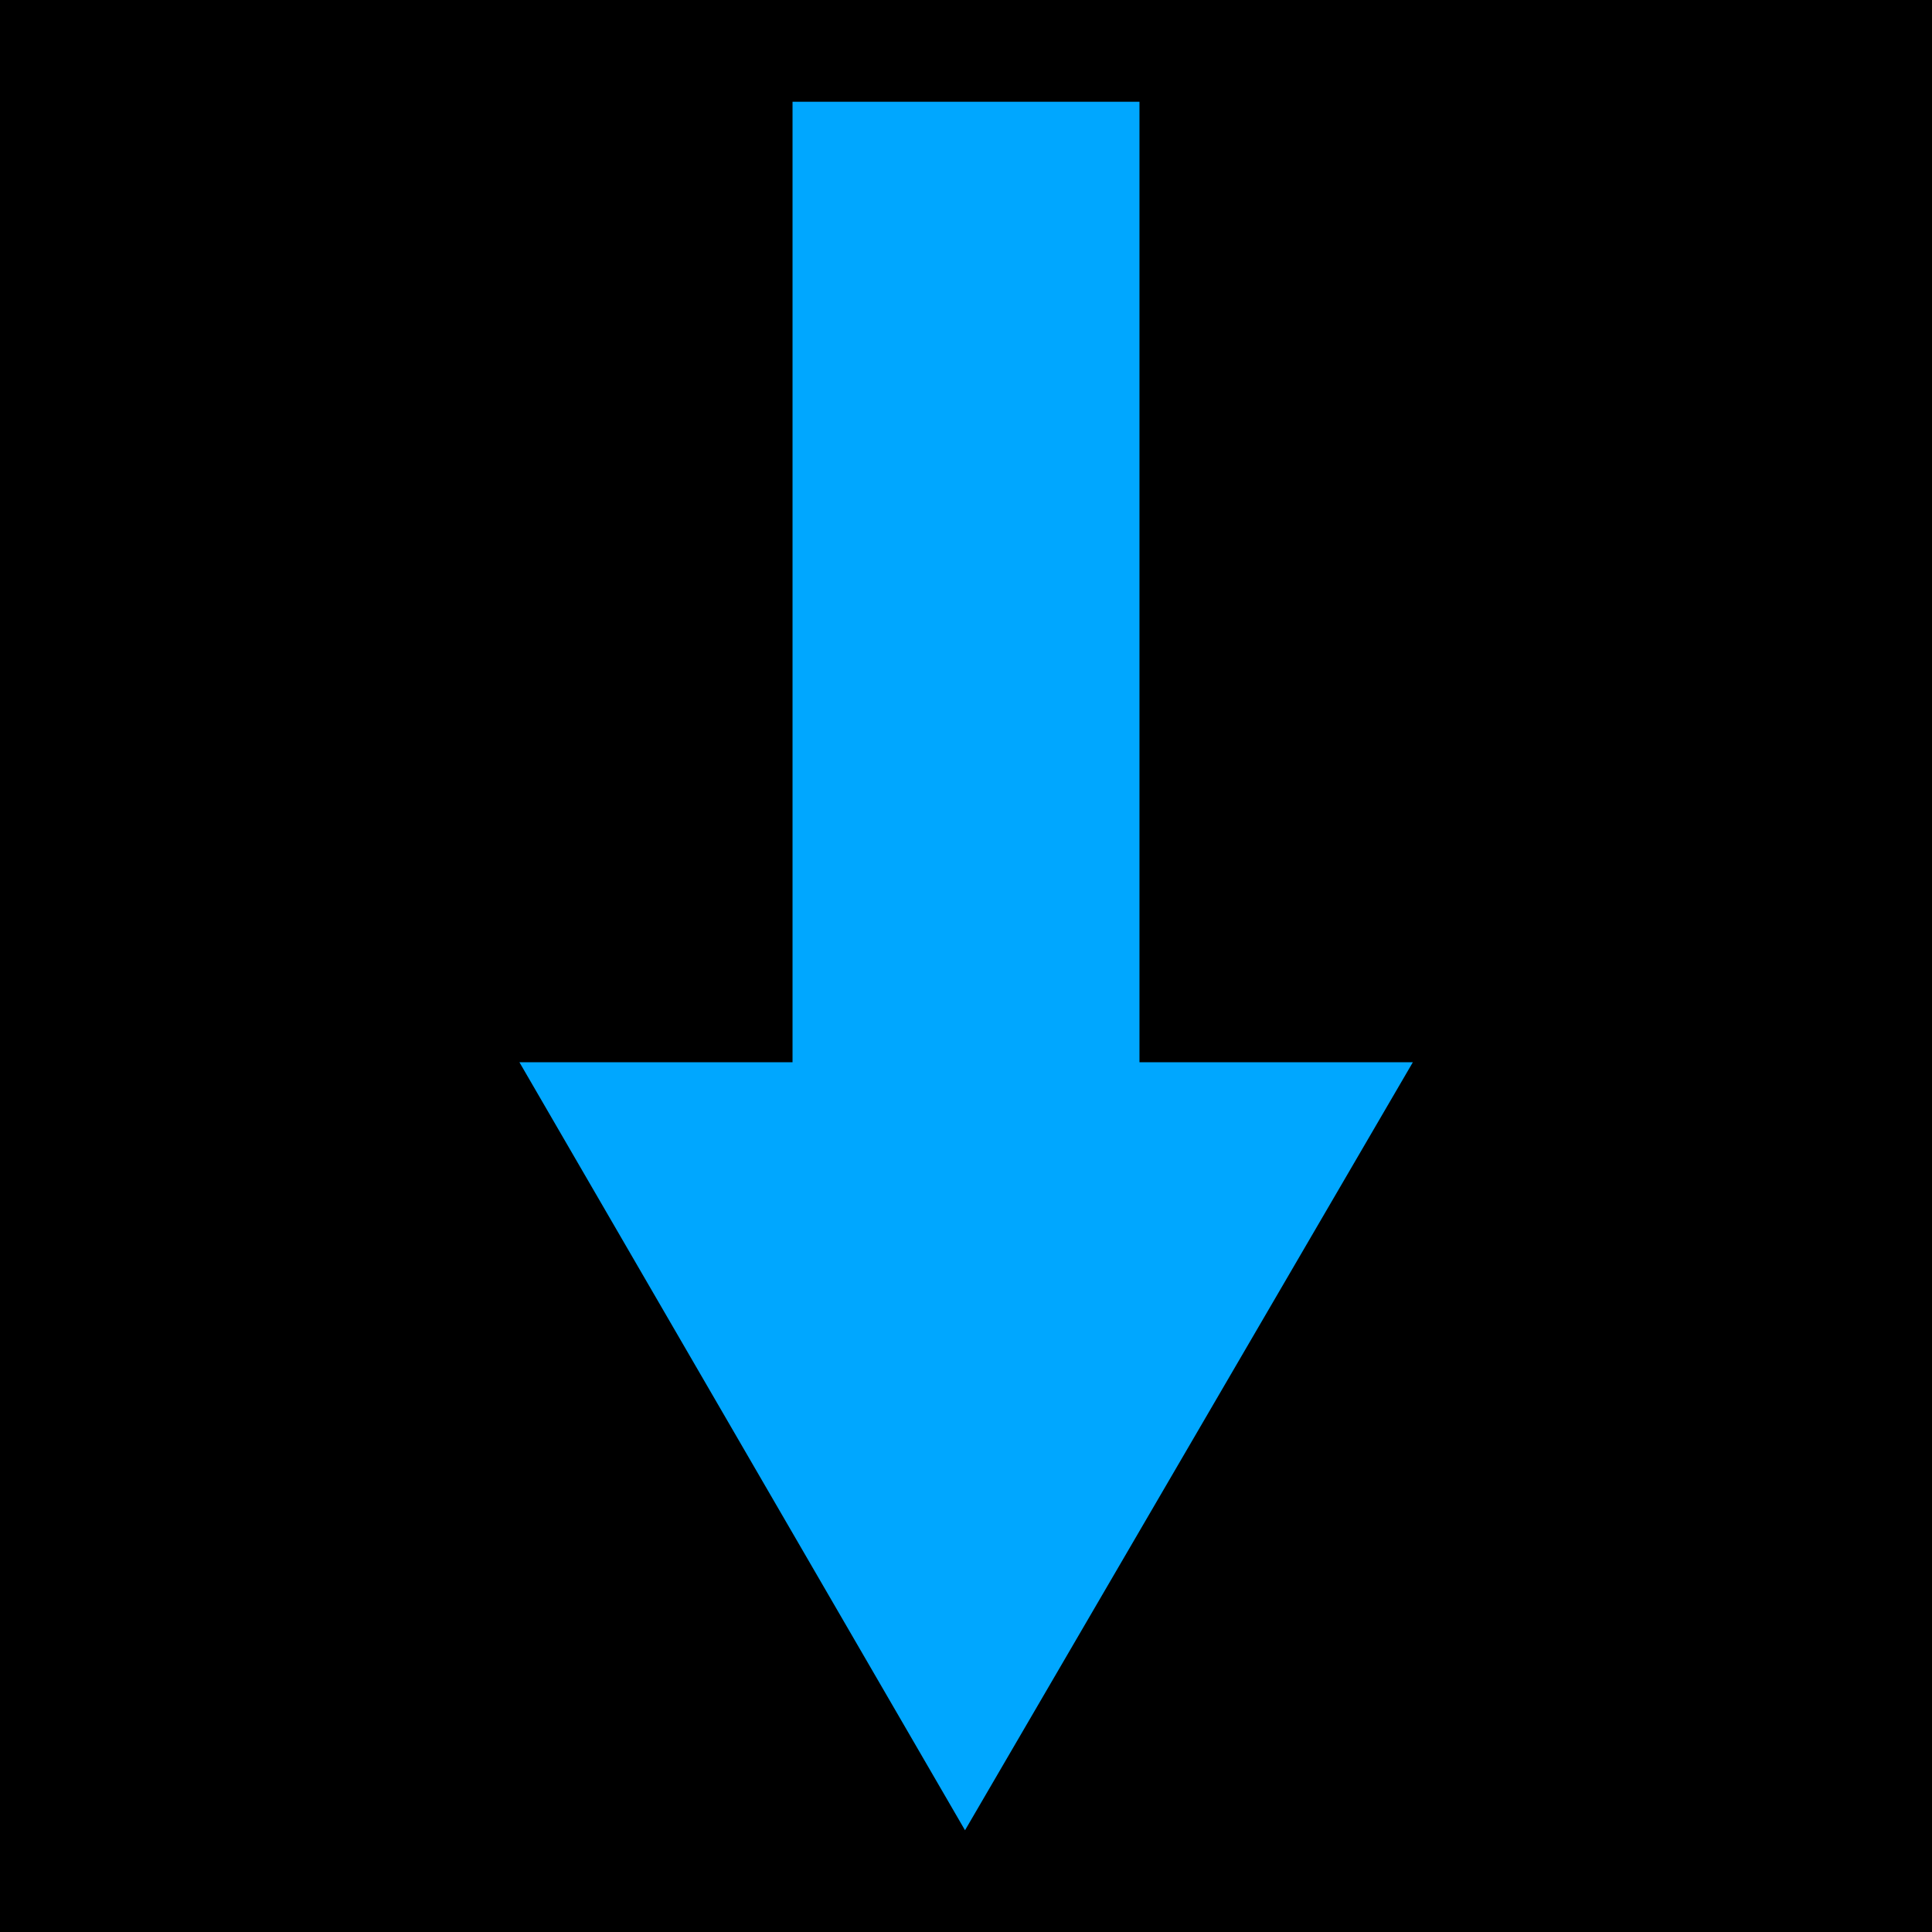
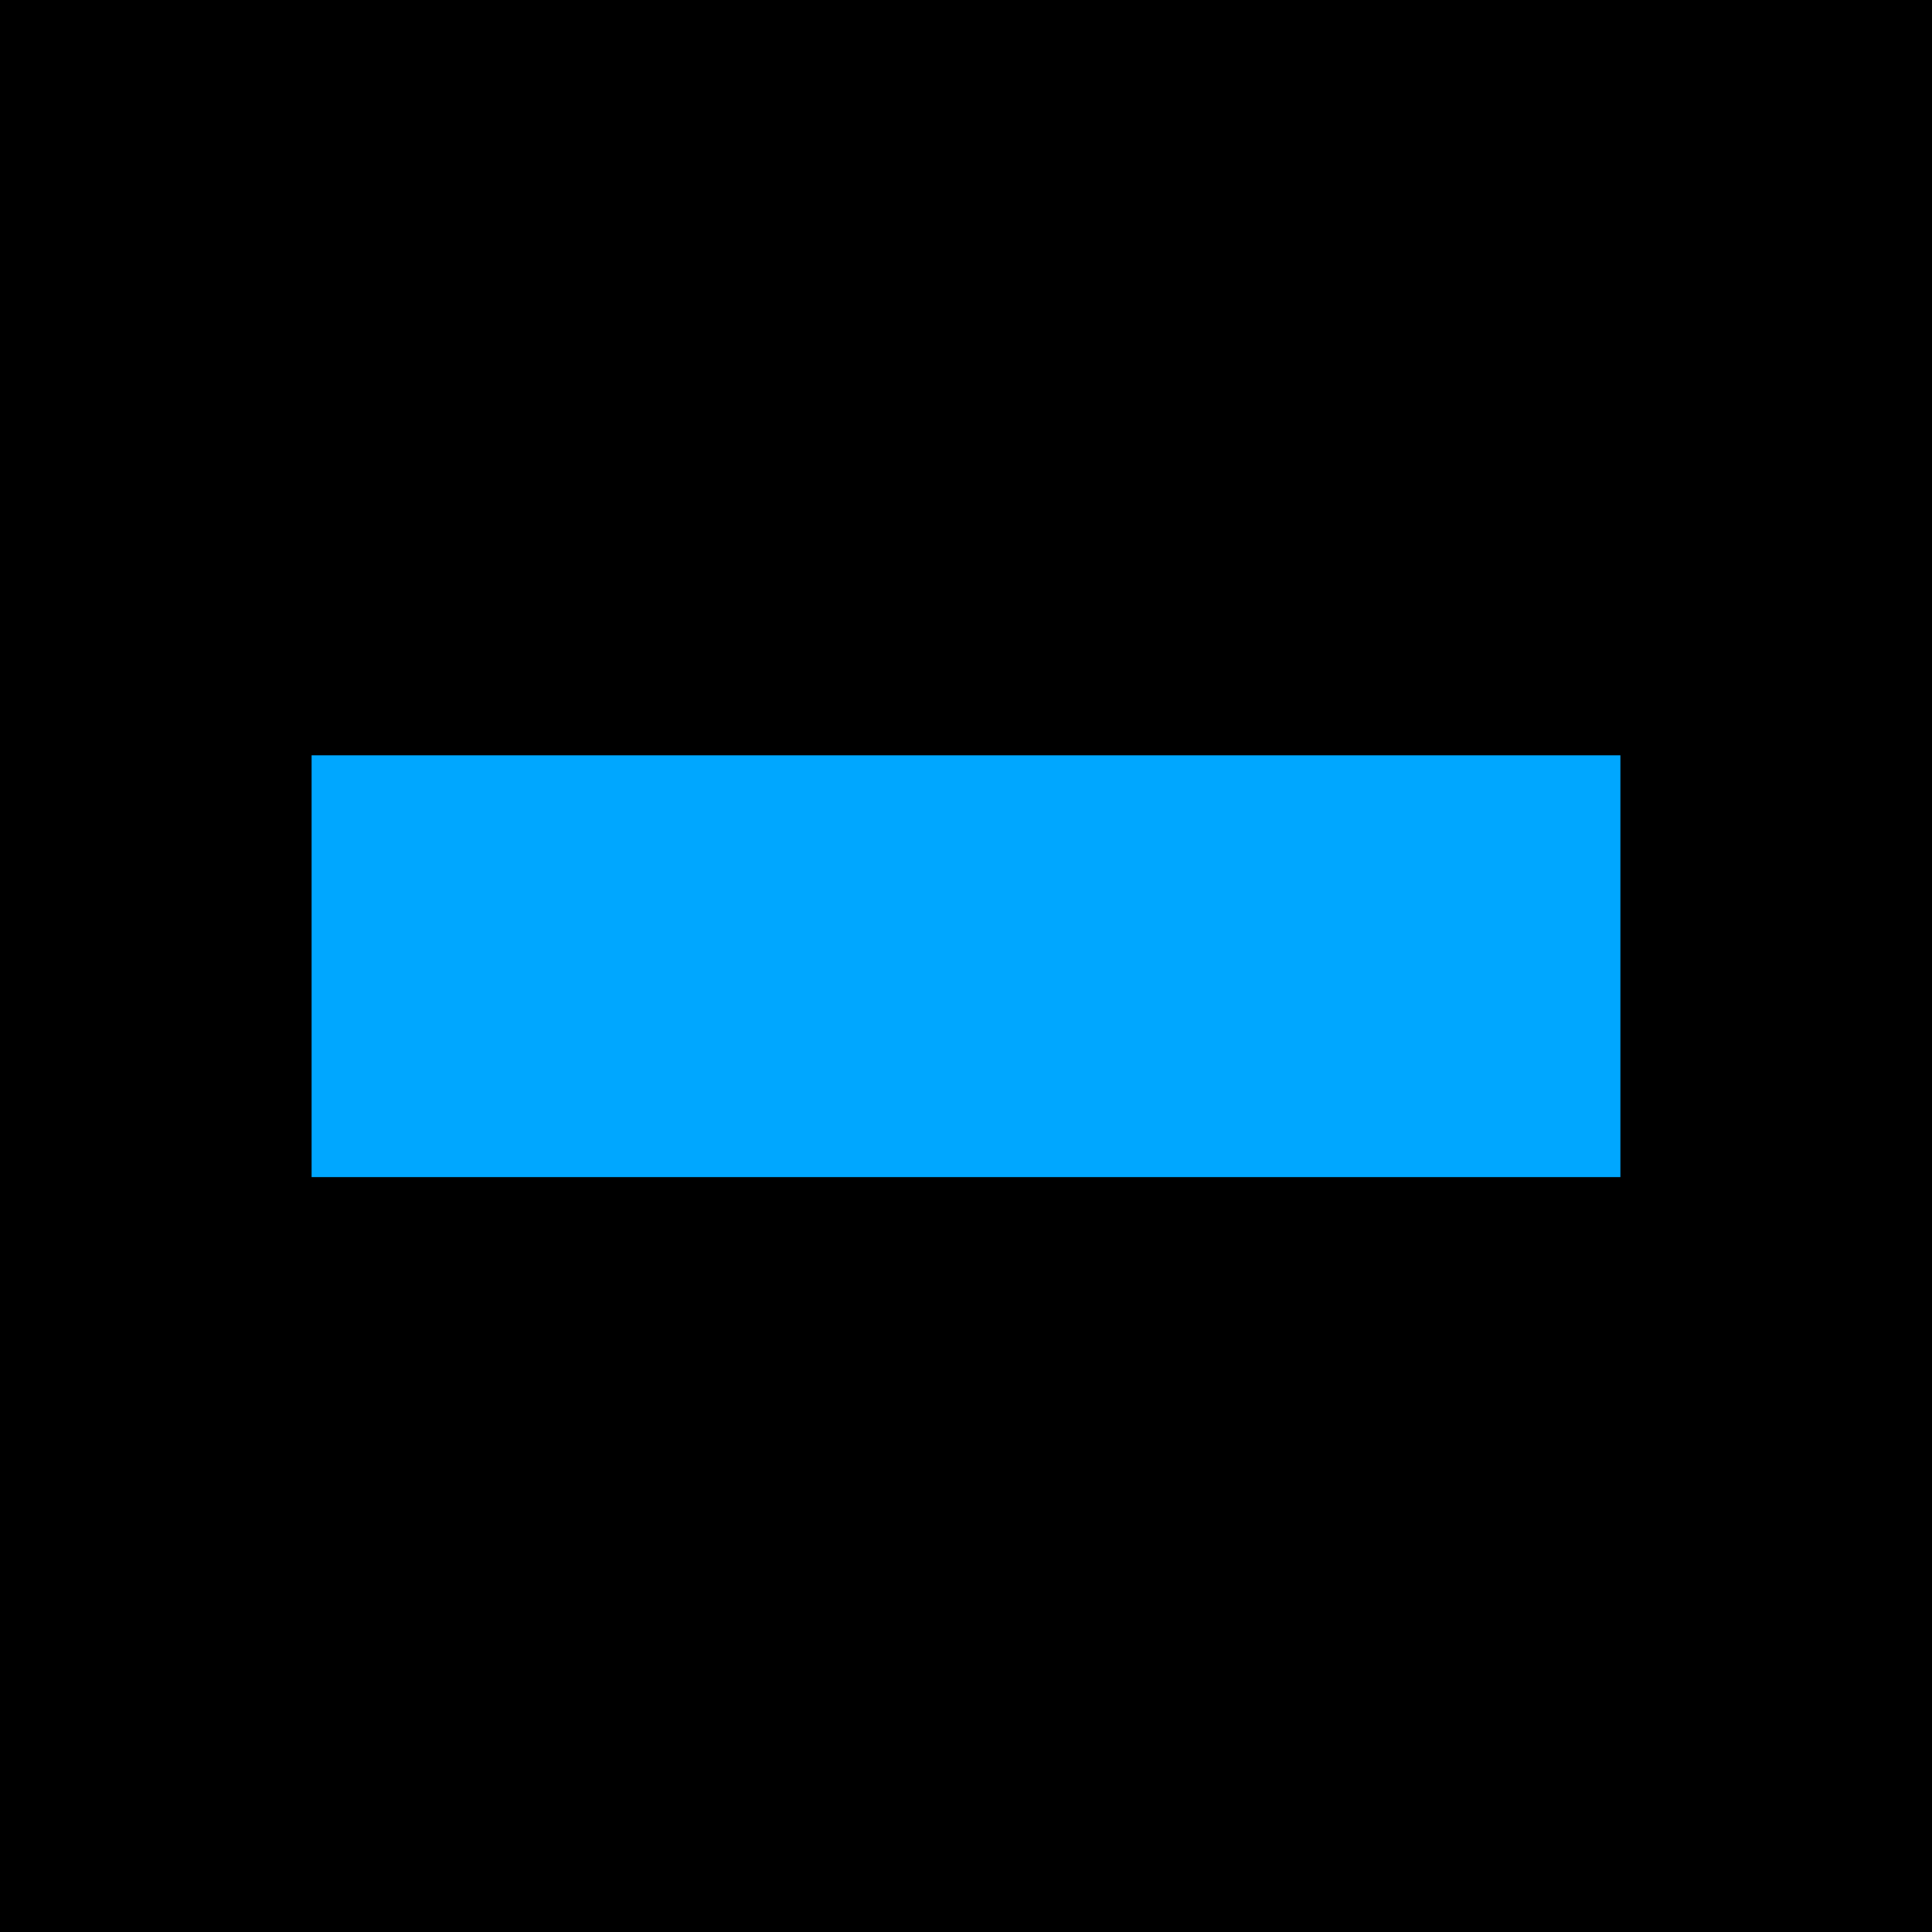
- <svg xmlns="http://www.w3.org/2000/svg" xml:space="preserve" width="7.83mm" height="7.83mm" version="1.1" shape-rendering="geometricPrecision" text-rendering="geometricPrecision" image-rendering="optimizeQuality" fill-rule="evenodd" clip-rule="evenodd" viewBox="0 0 68.55 68.55">
+ <svg xmlns="http://www.w3.org/2000/svg" xml:space="preserve" width="7.83mm" height="7.83mm" version="1.1" shape-rendering="geometricPrecision" text-rendering="geometricPrecision" image-rendering="optimizeQuality" fill-rule="evenodd" clip-rule="evenodd" viewBox="0 0 47.68 47.68">
  <g id="Faceplate">
-     <rect fill="black" x="-0" y="-0" width="68.55" height="68.55" />
+     <rect fill="black" x="-0" y="-0" width="47.68" height="47.68" />
  </g>
  <g id="Lights">
-     <polygon fill="#00A7FF" fill-rule="nonzero" points="34.24,64.94 18.43,37.69 28.12,37.69 28.12,3.61 40.43,3.61 40.43,37.69 50.13,37.69 " />
+     <polygon id="Decrease" fill="#00A7FF" fill-rule="nonzero" points="7.69,29.05 7.69,18.64 39.99,18.64 39.99,29.05 " />
  </g>
</svg>
